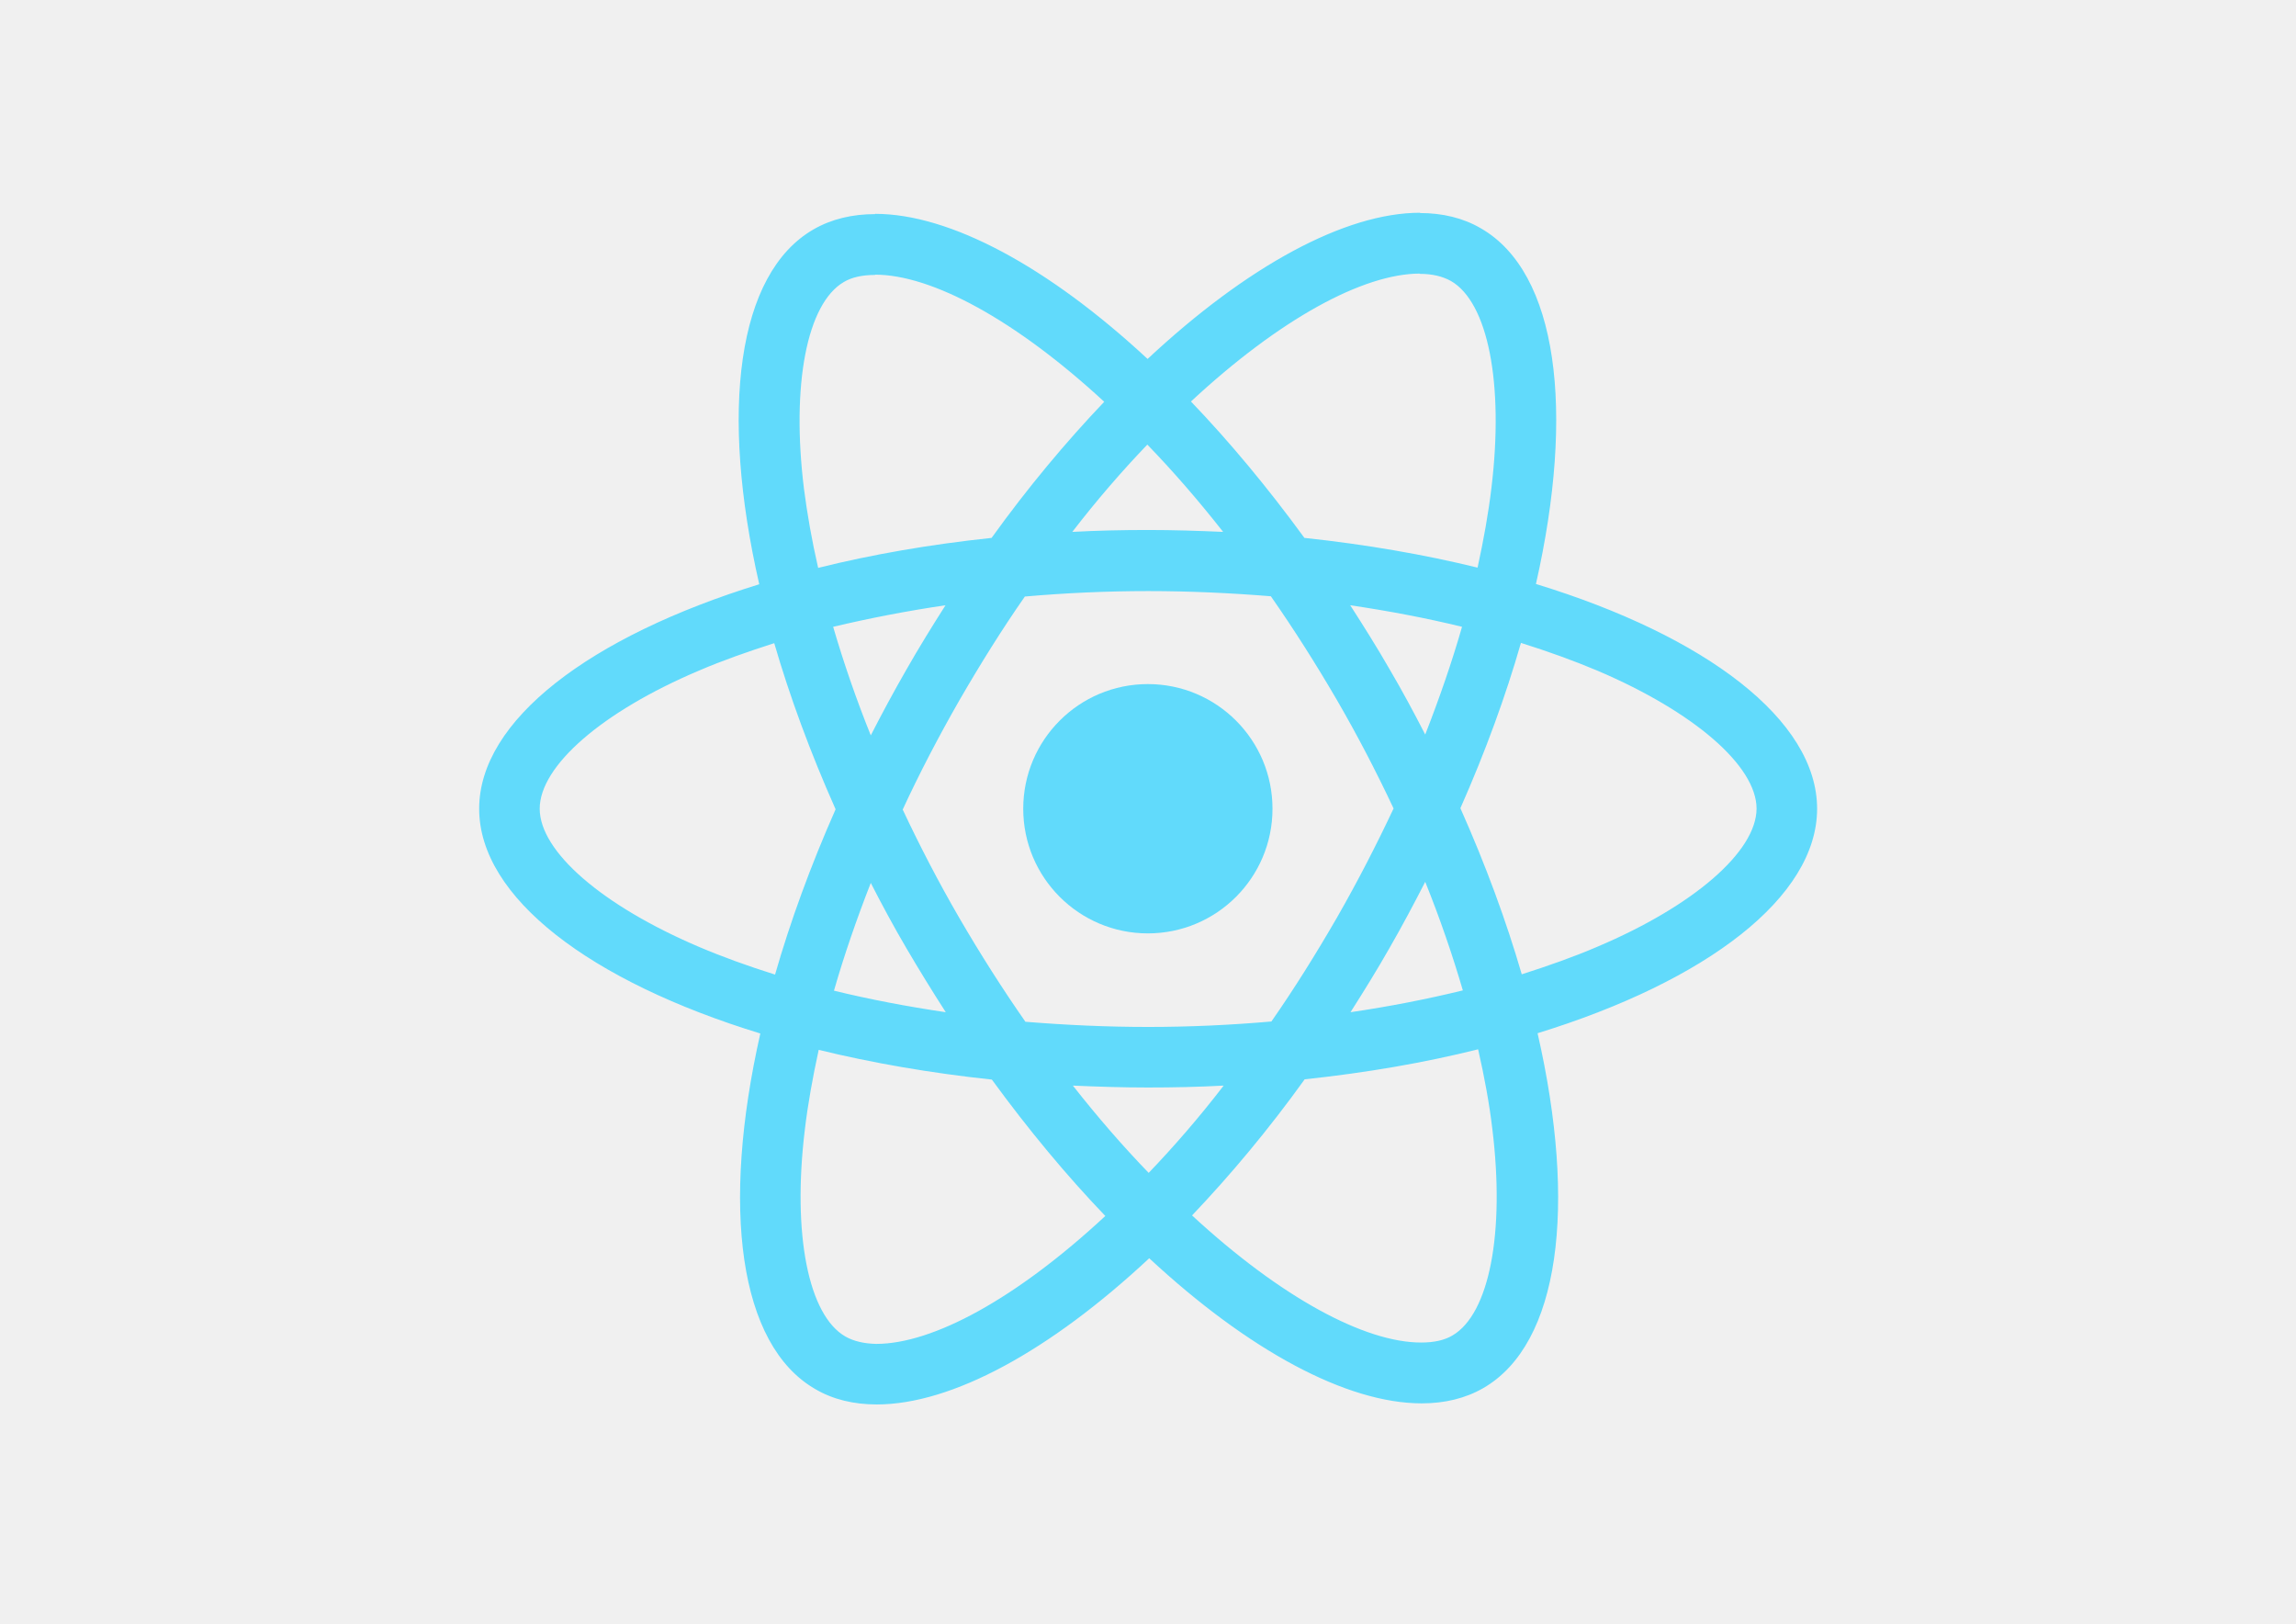
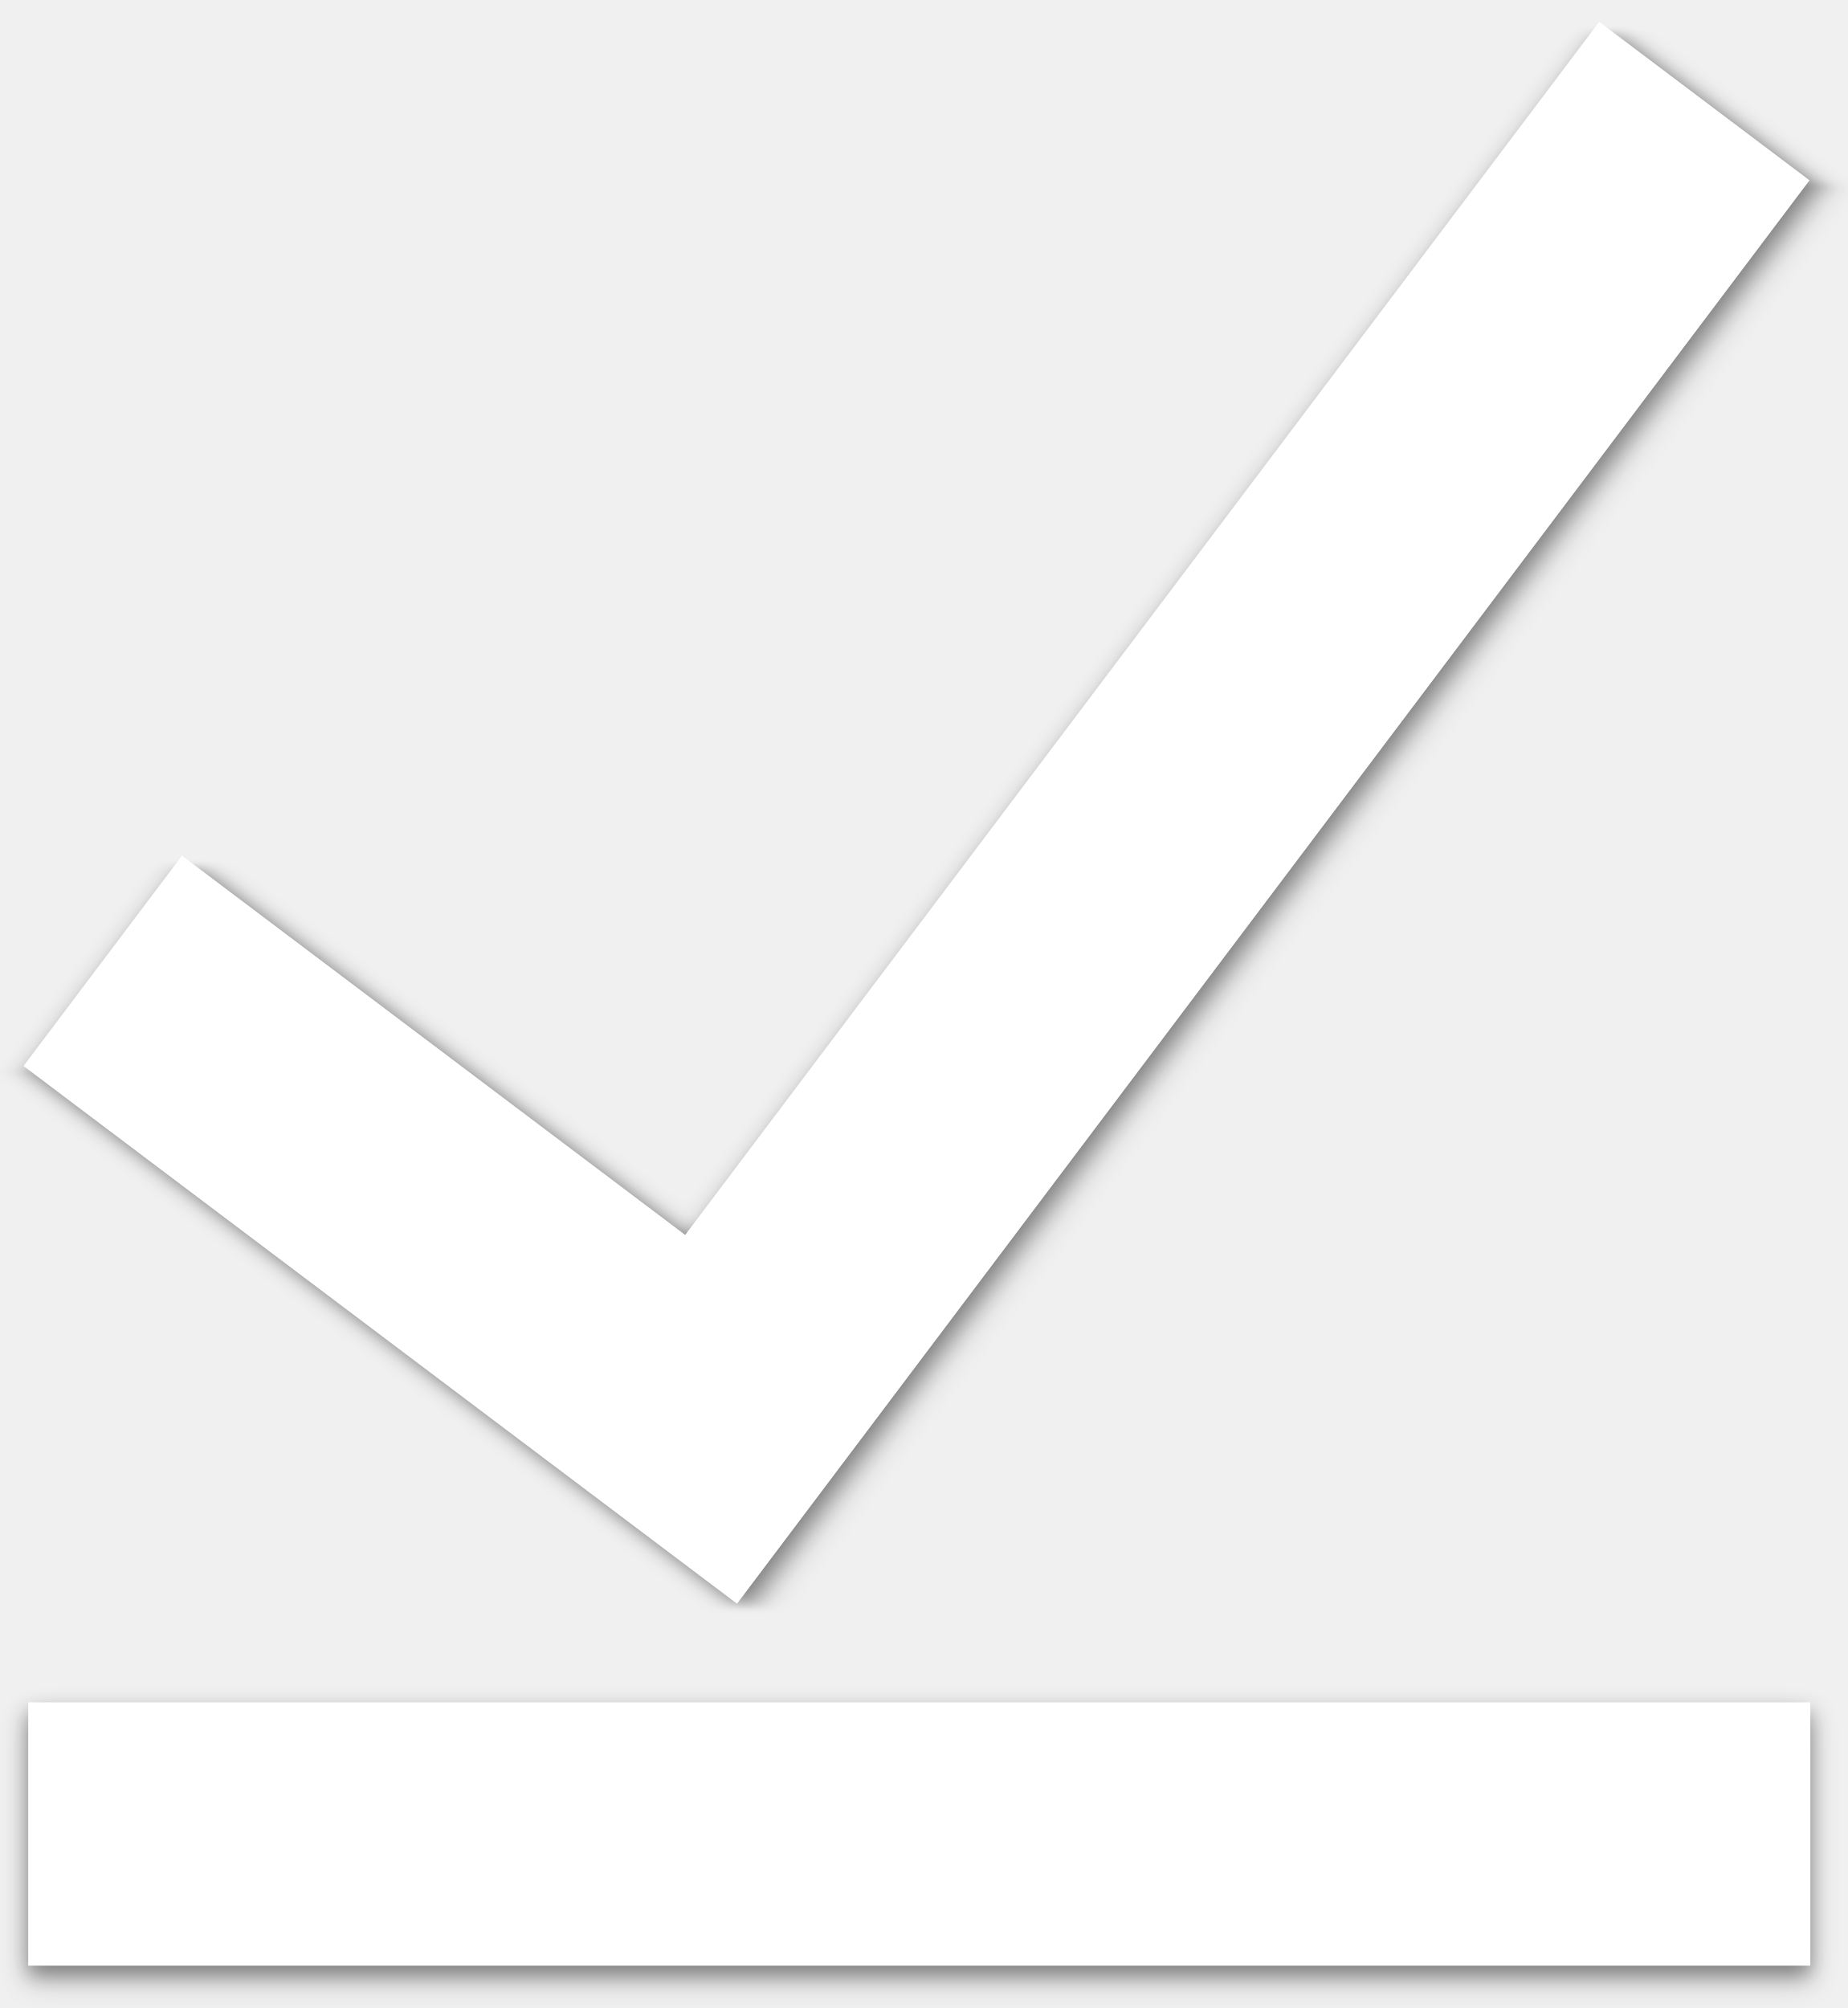
- <svg xmlns="http://www.w3.org/2000/svg" viewBox="0 0 841.9 595.3">
-   <g fill="#61DAFB">
-     <path d="M666.3 296.5c0-32.5-40.7-63.3-103.1-82.4 14.4-63.6 8-114.2-20.2-130.4-6.5-3.8-14.1-5.6-22.4-5.6v22.3c4.6 0 8.3.9 11.4 2.6 13.6 7.8 19.5 37.5 14.9 75.7-1.1 9.4-2.9 19.3-5.1 29.4-19.6-4.8-41-8.5-63.5-10.9-13.5-18.5-27.5-35.3-41.6-50 32.6-30.3 63.2-46.9 84-46.9V78c-27.5 0-63.5 19.6-99.9 53.6-36.4-33.8-72.4-53.2-99.9-53.2v22.3c20.7 0 51.4 16.5 84 46.6-14 14.7-28 31.4-41.3 49.9-22.6 2.4-44 6.1-63.6 11-2.3-10-4-19.7-5.2-29-4.7-38.2 1.1-67.9 14.6-75.8 3-1.8 6.9-2.6 11.5-2.6V78.5c-8.4 0-16 1.8-22.6 5.6-28.1 16.2-34.4 66.7-19.9 130.1-62.2 19.2-102.7 49.9-102.7 82.3 0 32.5 40.7 63.3 103.1 82.4-14.4 63.6-8 114.2 20.2 130.4 6.5 3.8 14.1 5.6 22.5 5.6 27.5 0 63.5-19.6 99.9-53.6 36.4 33.8 72.4 53.2 99.9 53.2 8.4 0 16-1.8 22.6-5.6 28.1-16.2 34.4-66.7 19.9-130.1 62-19.1 102.5-49.9 102.5-82.3zm-130.2-66.7c-3.7 12.9-8.3 26.2-13.5 39.5-4.1-8-8.4-16-13.1-24-4.6-8-9.5-15.8-14.4-23.4 14.2 2.1 27.9 4.7 41 7.9zm-45.8 106.5c-7.8 13.5-15.8 26.3-24.1 38.2-14.9 1.3-30 2-45.2 2-15.1 0-30.2-.7-45-1.9-8.3-11.9-16.4-24.6-24.2-38-7.6-13.1-14.5-26.4-20.8-39.8 6.2-13.4 13.2-26.8 20.7-39.9 7.8-13.5 15.8-26.3 24.1-38.2 14.9-1.3 30-2 45.2-2 15.1 0 30.2.7 45 1.9 8.3 11.9 16.4 24.6 24.2 38 7.6 13.1 14.5 26.4 20.8 39.8-6.3 13.4-13.2 26.8-20.7 39.9zm32.3-13c5.4 13.4 10 26.8 13.8 39.8-13.1 3.2-26.9 5.9-41.2 8 4.9-7.7 9.8-15.6 14.4-23.7 4.6-8 8.9-16.1 13-24.1zM421.2 430c-9.3-9.6-18.6-20.3-27.8-32 9 .4 18.2.7 27.5.7 9.4 0 18.7-.2 27.8-.7-9 11.7-18.3 22.4-27.5 32zm-74.4-58.9c-14.2-2.1-27.9-4.7-41-7.9 3.7-12.9 8.3-26.2 13.5-39.5 4.1 8 8.4 16 13.1 24 4.7 8 9.5 15.8 14.4 23.4zM420.7 163c9.3 9.6 18.6 20.3 27.8 32-9-.4-18.2-.7-27.5-.7-9.4 0-18.7.2-27.8.7 9-11.7 18.3-22.4 27.5-32zm-74 58.9c-4.9 7.7-9.8 15.6-14.4 23.7-4.6 8-8.9 16-13 24-5.4-13.4-10-26.8-13.8-39.8 13.1-3.1 26.9-5.8 41.2-7.9zm-90.5 125.2c-35.4-15.1-58.3-34.9-58.3-50.6 0-15.7 22.9-35.6 58.3-50.6 8.6-3.7 18-7 27.7-10.1 5.7 19.6 13.2 40 22.5 60.9-9.2 20.8-16.6 41.1-22.2 60.6-9.9-3.1-19.3-6.5-28-10.2zM310 490c-13.6-7.8-19.5-37.5-14.9-75.7 1.1-9.4 2.9-19.3 5.1-29.4 19.6 4.8 41 8.5 63.5 10.9 13.5 18.5 27.5 35.3 41.6 50-32.6 30.3-63.2 46.9-84 46.9-4.5-.1-8.3-1-11.3-2.7zm237.2-76.2c4.7 38.2-1.1 67.9-14.6 75.8-3 1.8-6.9 2.6-11.5 2.6-20.7 0-51.4-16.5-84-46.6 14-14.7 28-31.4 41.3-49.9 22.6-2.4 44-6.1 63.6-11 2.3 10.1 4.1 19.8 5.2 29.1zm38.5-66.7c-8.6 3.7-18 7-27.7 10.1-5.7-19.6-13.2-40-22.5-60.9 9.2-20.8 16.6-41.1 22.2-60.6 9.9 3.1 19.3 6.5 28.1 10.2 35.4 15.1 58.3 34.9 58.3 50.6-.1 15.7-23 35.6-58.4 50.6zM320.8 78.4z" />
-     <circle cx="420.9" cy="296.5" r="45.7" />
-     <path d="M520.5 78.1z" />
+ <svg xmlns="http://www.w3.org/2000/svg" xmlns:xlink="http://www.w3.org/1999/xlink" width="393px" height="427px" viewBox="0 0 393 427" version="1.1">
+   <defs>
+     <rect id="path-1" x="1" y="438" width="379" height="56" />
+     <filter x="-3.8%" y="-17.0%" width="107.7%" height="151.8%" filterUnits="objectBoundingBox" id="filter-2">
+       <feOffset dx="0" dy="2" in="SourceAlpha" result="shadowOffsetOuter1" />
+       <feGaussianBlur stdDeviation="2" in="shadowOffsetOuter1" result="shadowBlurOuter1" />
+       <feColorMatrix values="0 0 0 0 0   0 0 0 0 0   0 0 0 0 0  0 0 0 0.32 0" type="matrix" in="shadowBlurOuter1" result="shadowMatrixOuter1" />
+       <feOffset dx="0" dy="3" in="SourceAlpha" result="shadowOffsetOuter2" />
+       <feGaussianBlur stdDeviation="3" in="shadowOffsetOuter2" result="shadowBlurOuter2" />
+       <feColorMatrix values="0 0 0 0 0   0 0 0 0 0   0 0 0 0 0  0 0 0 0.24 0" type="matrix" in="shadowBlurOuter2" result="shadowMatrixOuter2" />
+       <feMerge>
+         <feMergeNode in="shadowMatrixOuter1" />
+         <feMergeNode in="shadowMatrixOuter2" />
+       </feMerge>
+     </filter>
+     <polygon id="path-3" points="56.414 247.514 379.414 247.514 379.414 303.514 0.414 303.514 0.414 113.514 56.414 113.514" />
+     <filter x="-3.8%" y="-5.0%" width="107.7%" height="115.3%" filterUnits="objectBoundingBox" id="filter-4">
+       <feOffset dx="0" dy="2" in="SourceAlpha" result="shadowOffsetOuter1" />
+       <feGaussianBlur stdDeviation="2" in="shadowOffsetOuter1" result="shadowBlurOuter1" />
+       <feColorMatrix values="0 0 0 0 0   0 0 0 0 0   0 0 0 0 0  0 0 0 0.32 0" type="matrix" in="shadowBlurOuter1" result="shadowMatrixOuter1" />
+       <feOffset dx="0" dy="3" in="SourceAlpha" result="shadowOffsetOuter2" />
+       <feGaussianBlur stdDeviation="3" in="shadowOffsetOuter2" result="shadowBlurOuter2" />
+       <feColorMatrix values="0 0 0 0 0   0 0 0 0 0   0 0 0 0 0  0 0 0 0.24 0" type="matrix" in="shadowBlurOuter2" result="shadowMatrixOuter2" />
+       <feMerge>
+         <feMergeNode in="shadowMatrixOuter1" />
+         <feMergeNode in="shadowMatrixOuter2" />
+       </feMerge>
+     </filter>
+   </defs>
+   <g id="Branding" stroke="none" stroke-width="1" fill="none" fill-rule="evenodd">
+     <g id="Logo-v1" transform="translate(-105, -111)">
+       <g id="logo-v1" transform="translate(110, 35)">
+         <g id="Rectangle">
+           <use fill="black" fill-opacity="1" filter="url(#filter-2)" xlink:href="#path-1" />
+           <use fill="#FFFFFF" fill-rule="evenodd" xlink:href="#path-1" />
+         </g>
+         <g id="Combined-Shape" transform="translate(189.9143, 208.5139) rotate(-53) translate(-189.9143, -208.5139) ">
+           <use fill="black" fill-opacity="1" filter="url(#filter-4)" xlink:href="#path-3" />
+           <use fill="#FFFFFF" fill-rule="evenodd" xlink:href="#path-3" />
+         </g>
+       </g>
+     </g>
  </g>
</svg>
